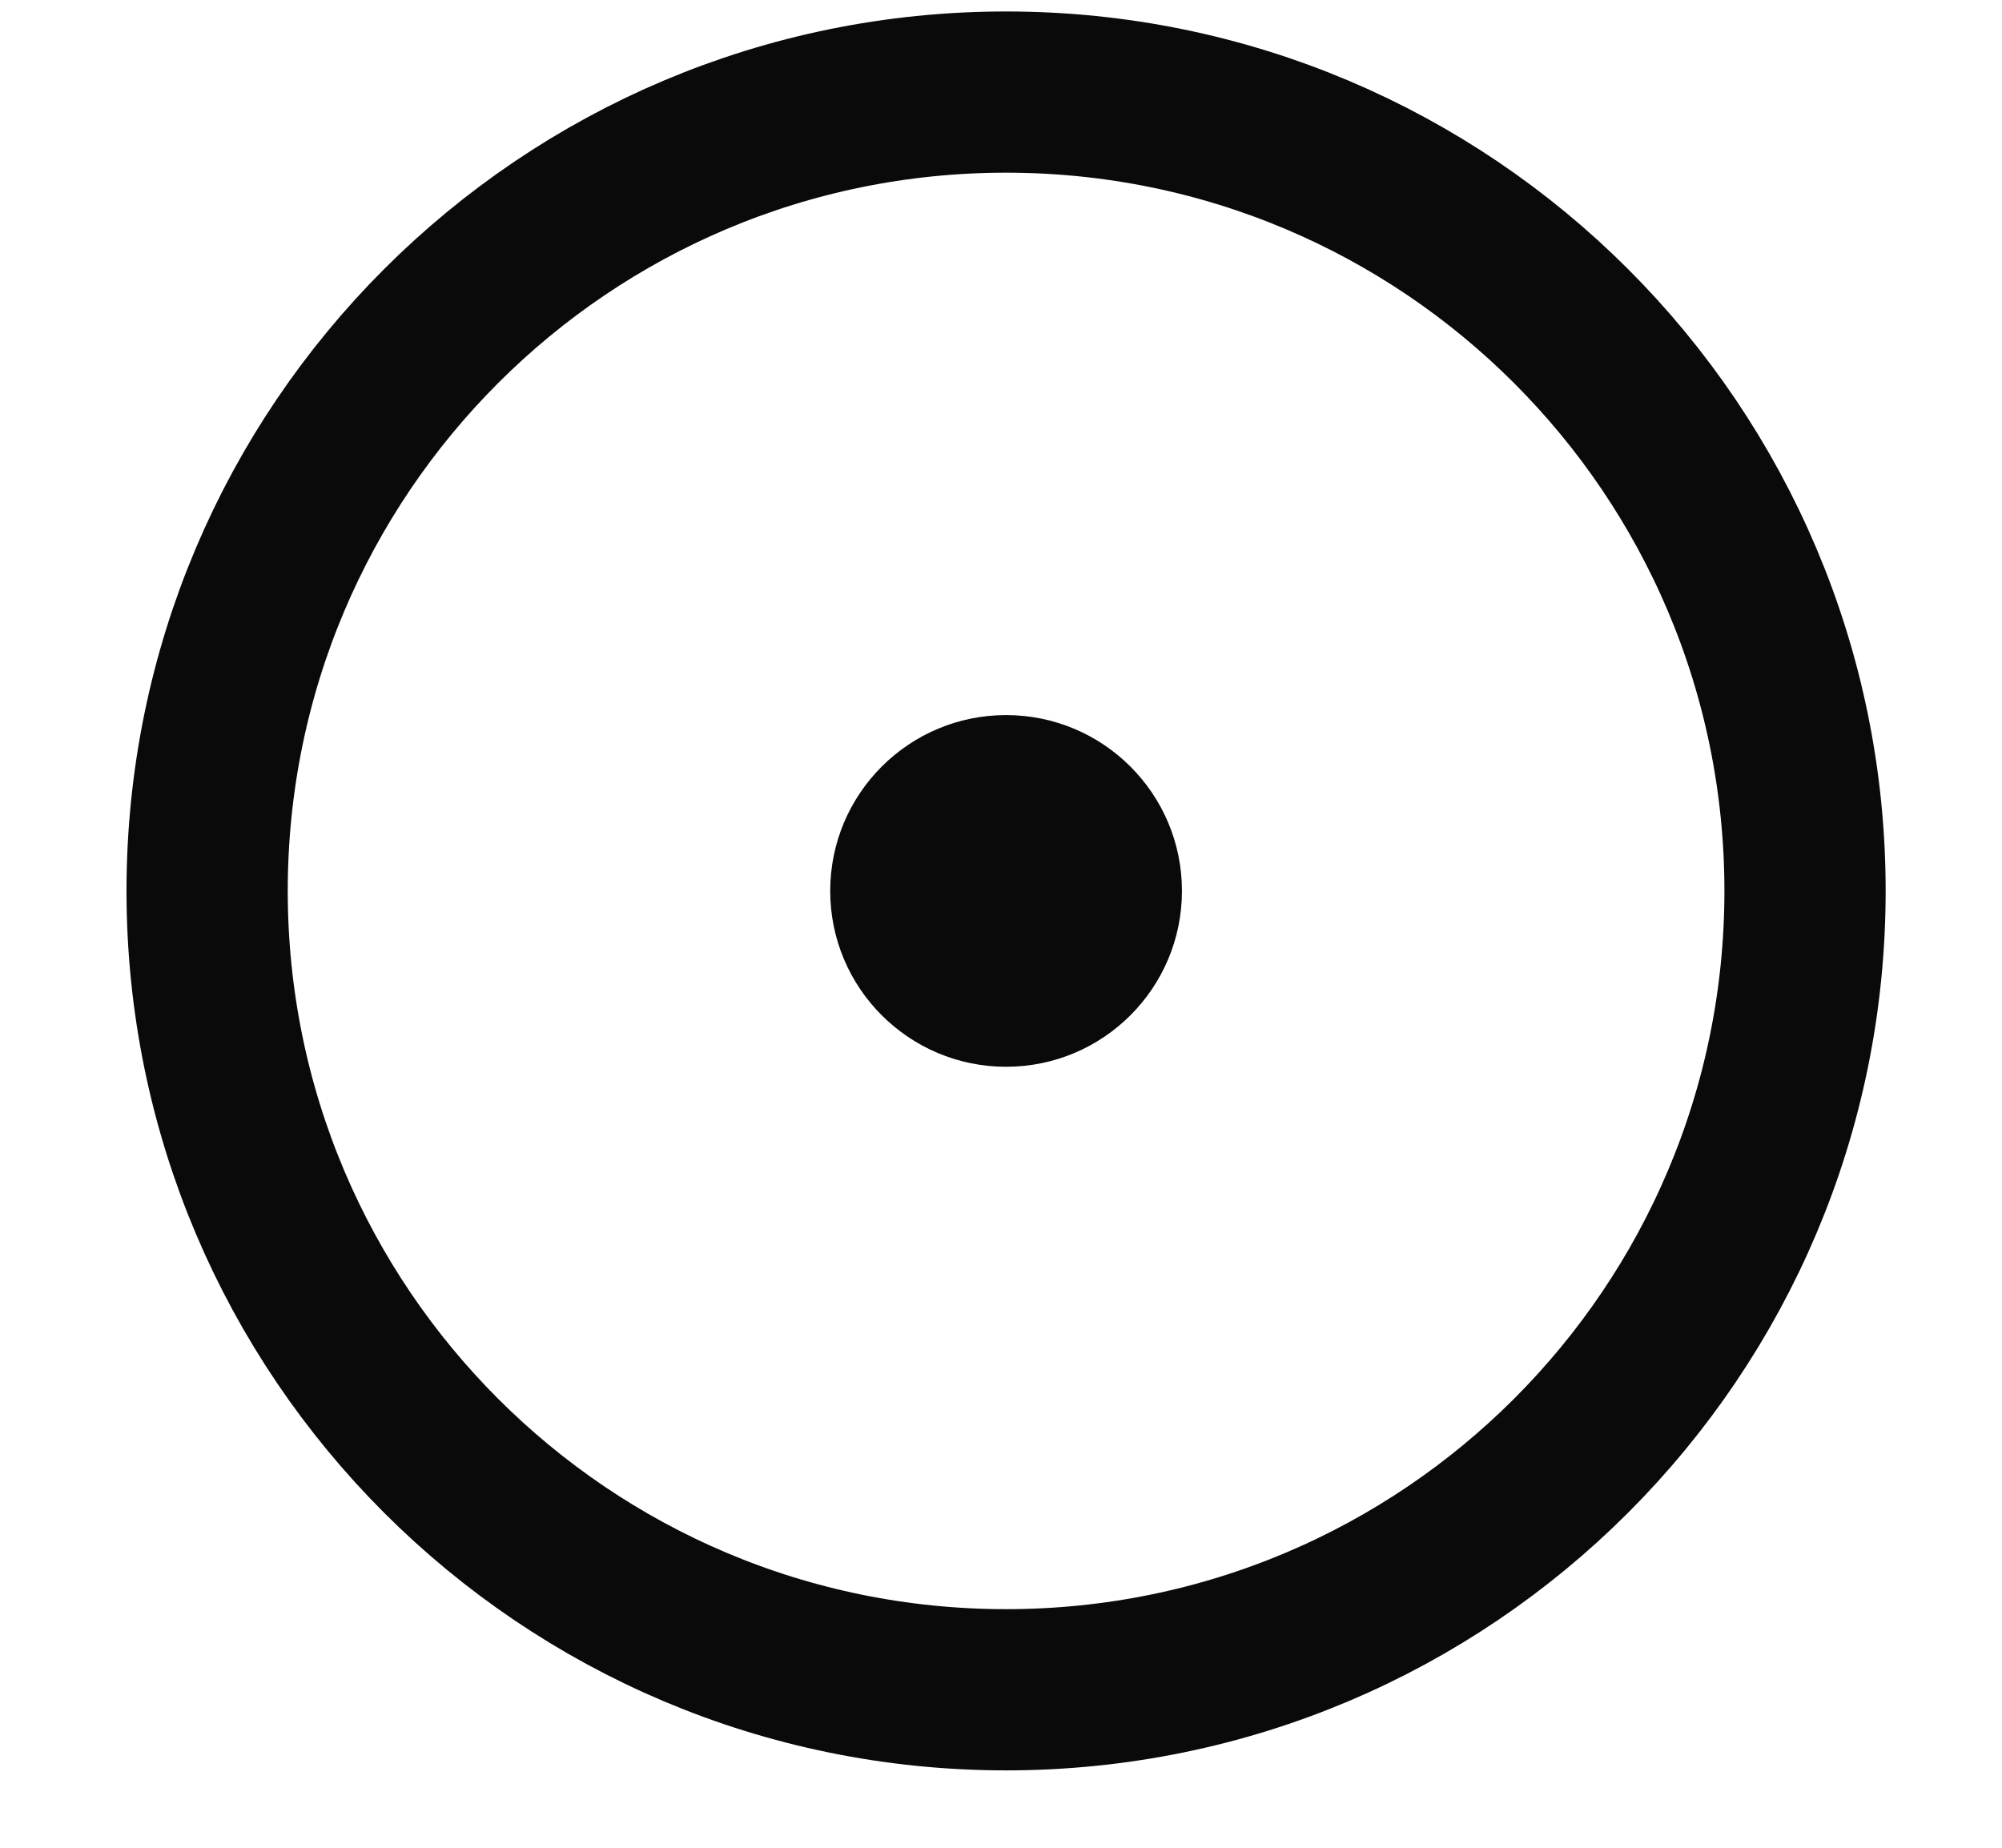
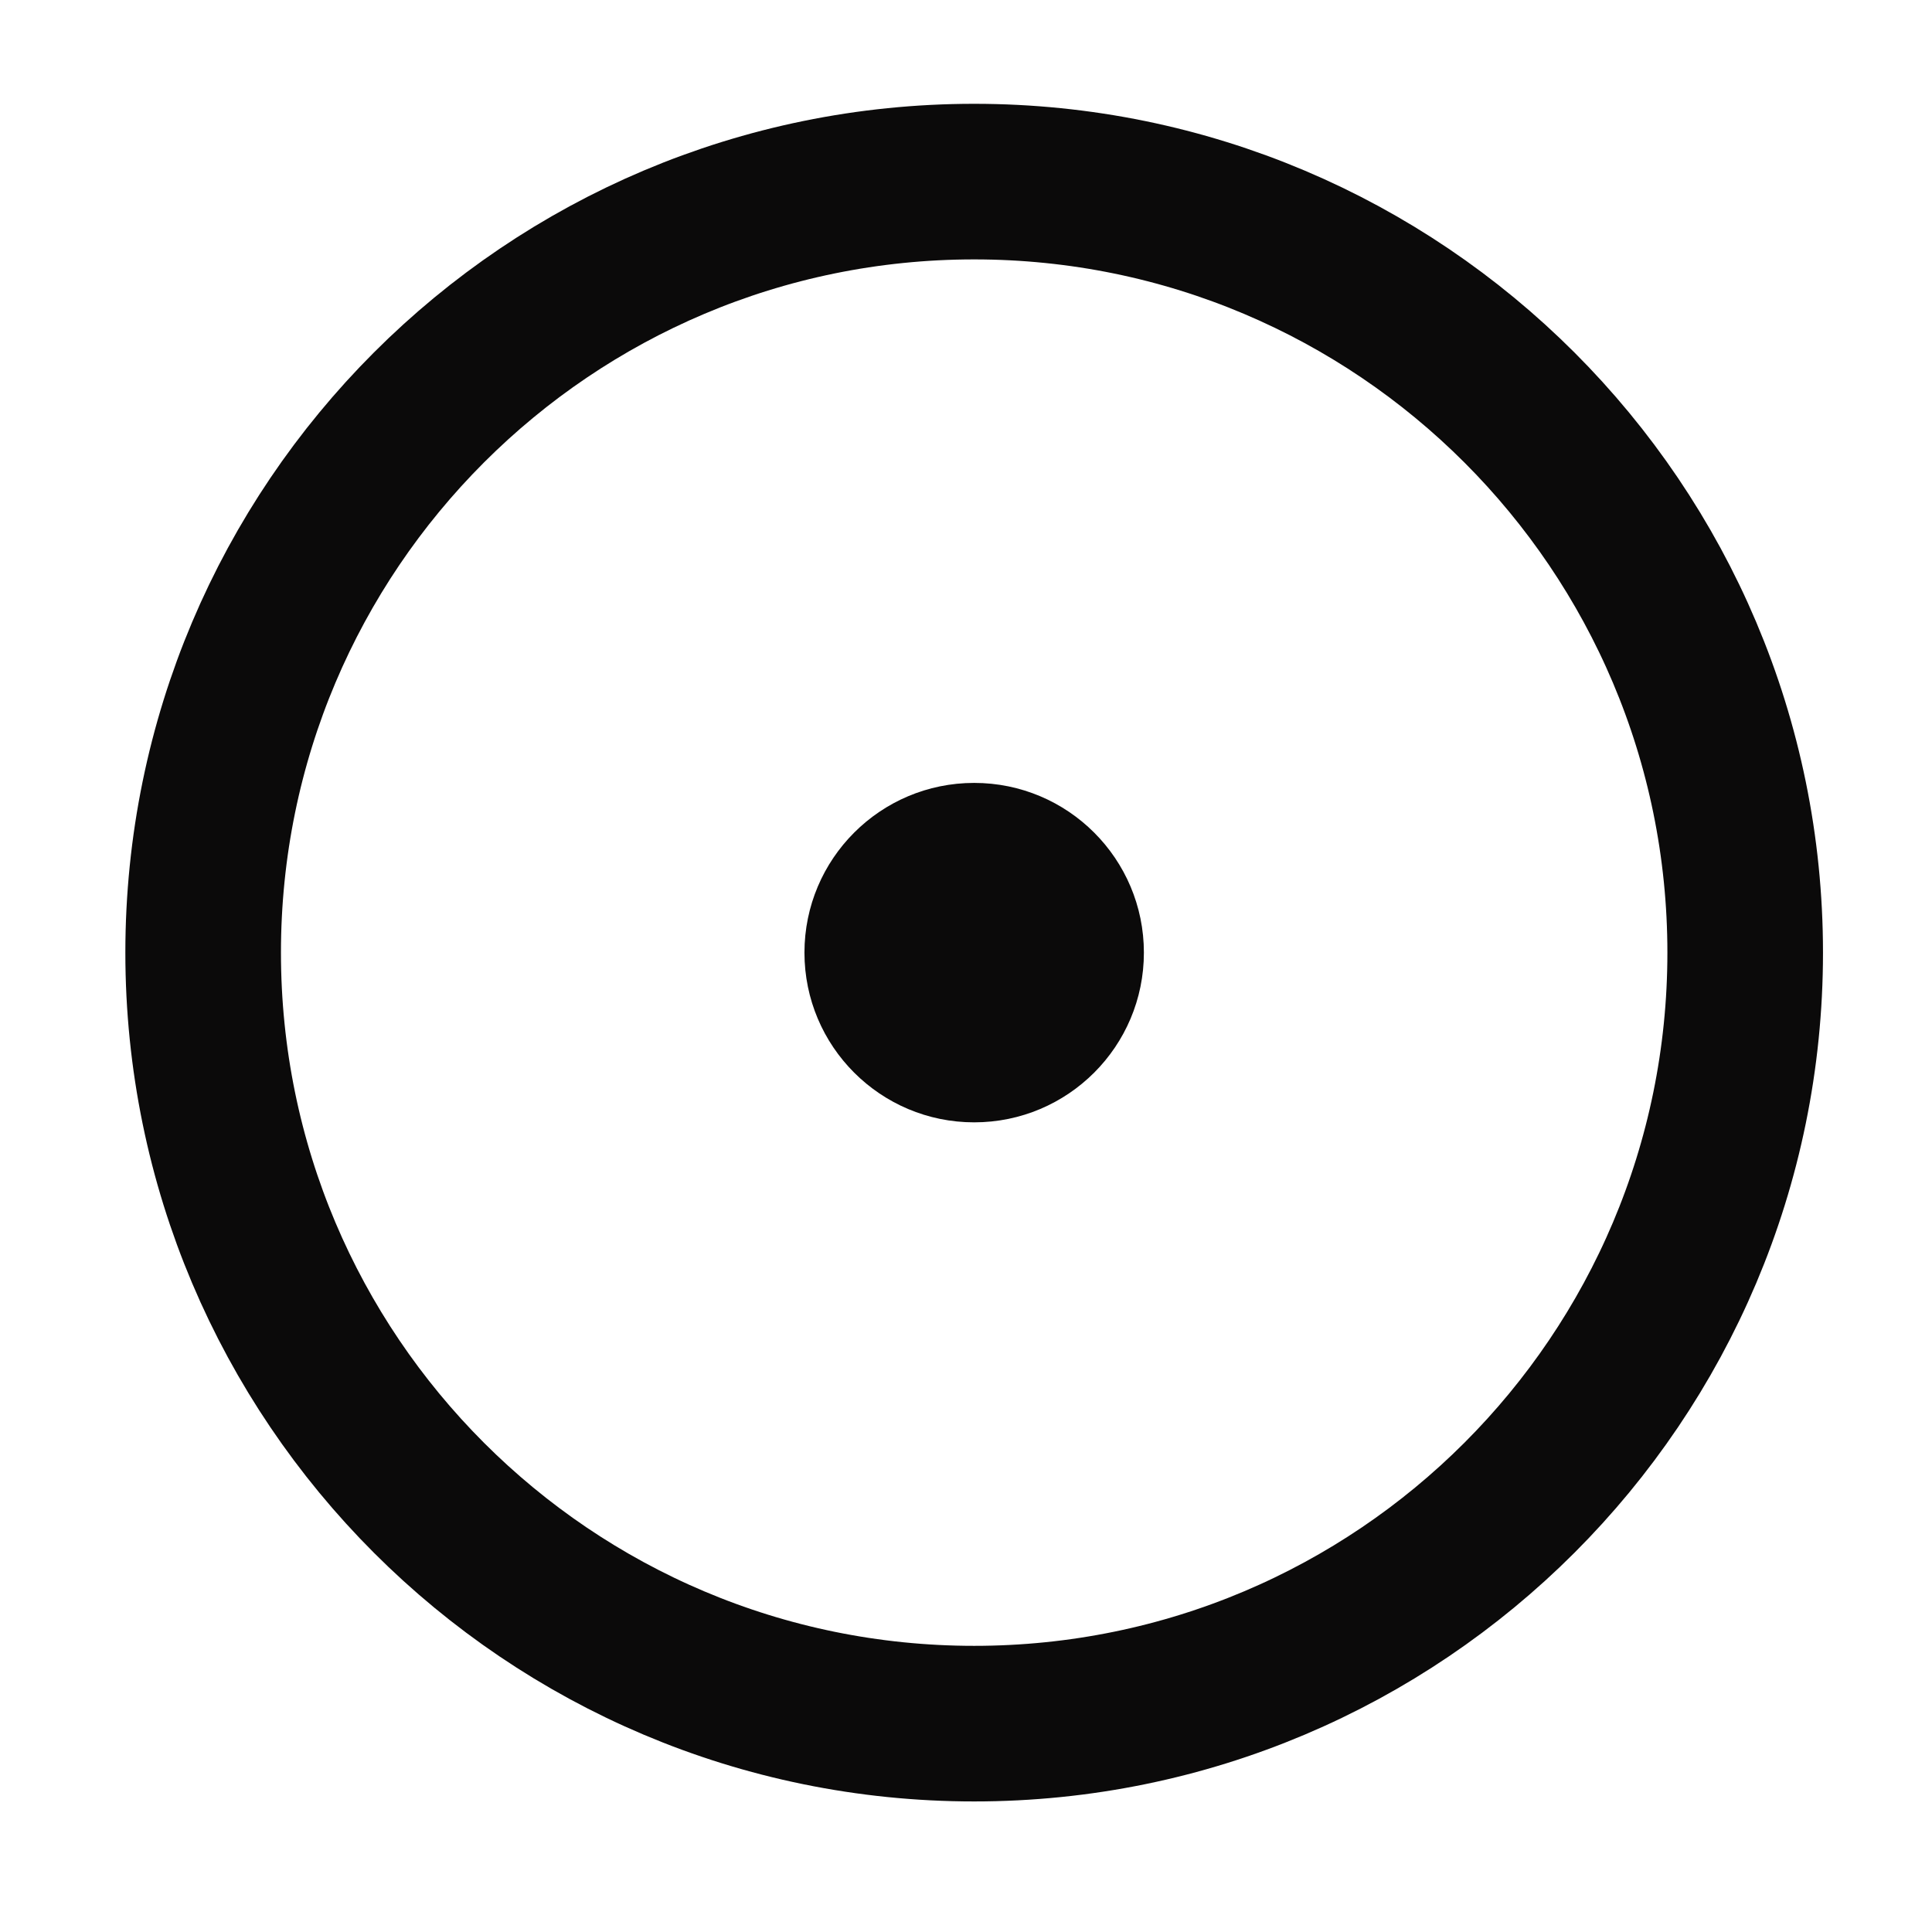
- <svg xmlns="http://www.w3.org/2000/svg" width="13" height="12" viewBox="0 0 13 12" fill="none">
-   <circle cx="6.533" cy="5.786" r="5.188" stroke="#0B0A0A" stroke-width="1.047" />
-   <circle cx="6.533" cy="5.786" r="1.142" fill="#0B0A0A" />
+ <svg xmlns="http://www.w3.org/2000/svg" width="13" height="13" viewBox="0 0 13 13" fill="none">
+   <circle cx="6.555" cy="6.41" r="5.188" stroke="#0B0A0A" stroke-width="1.047" />
+   <circle cx="6.555" cy="6.41" r="1.142" fill="#0B0A0A" />
</svg>
